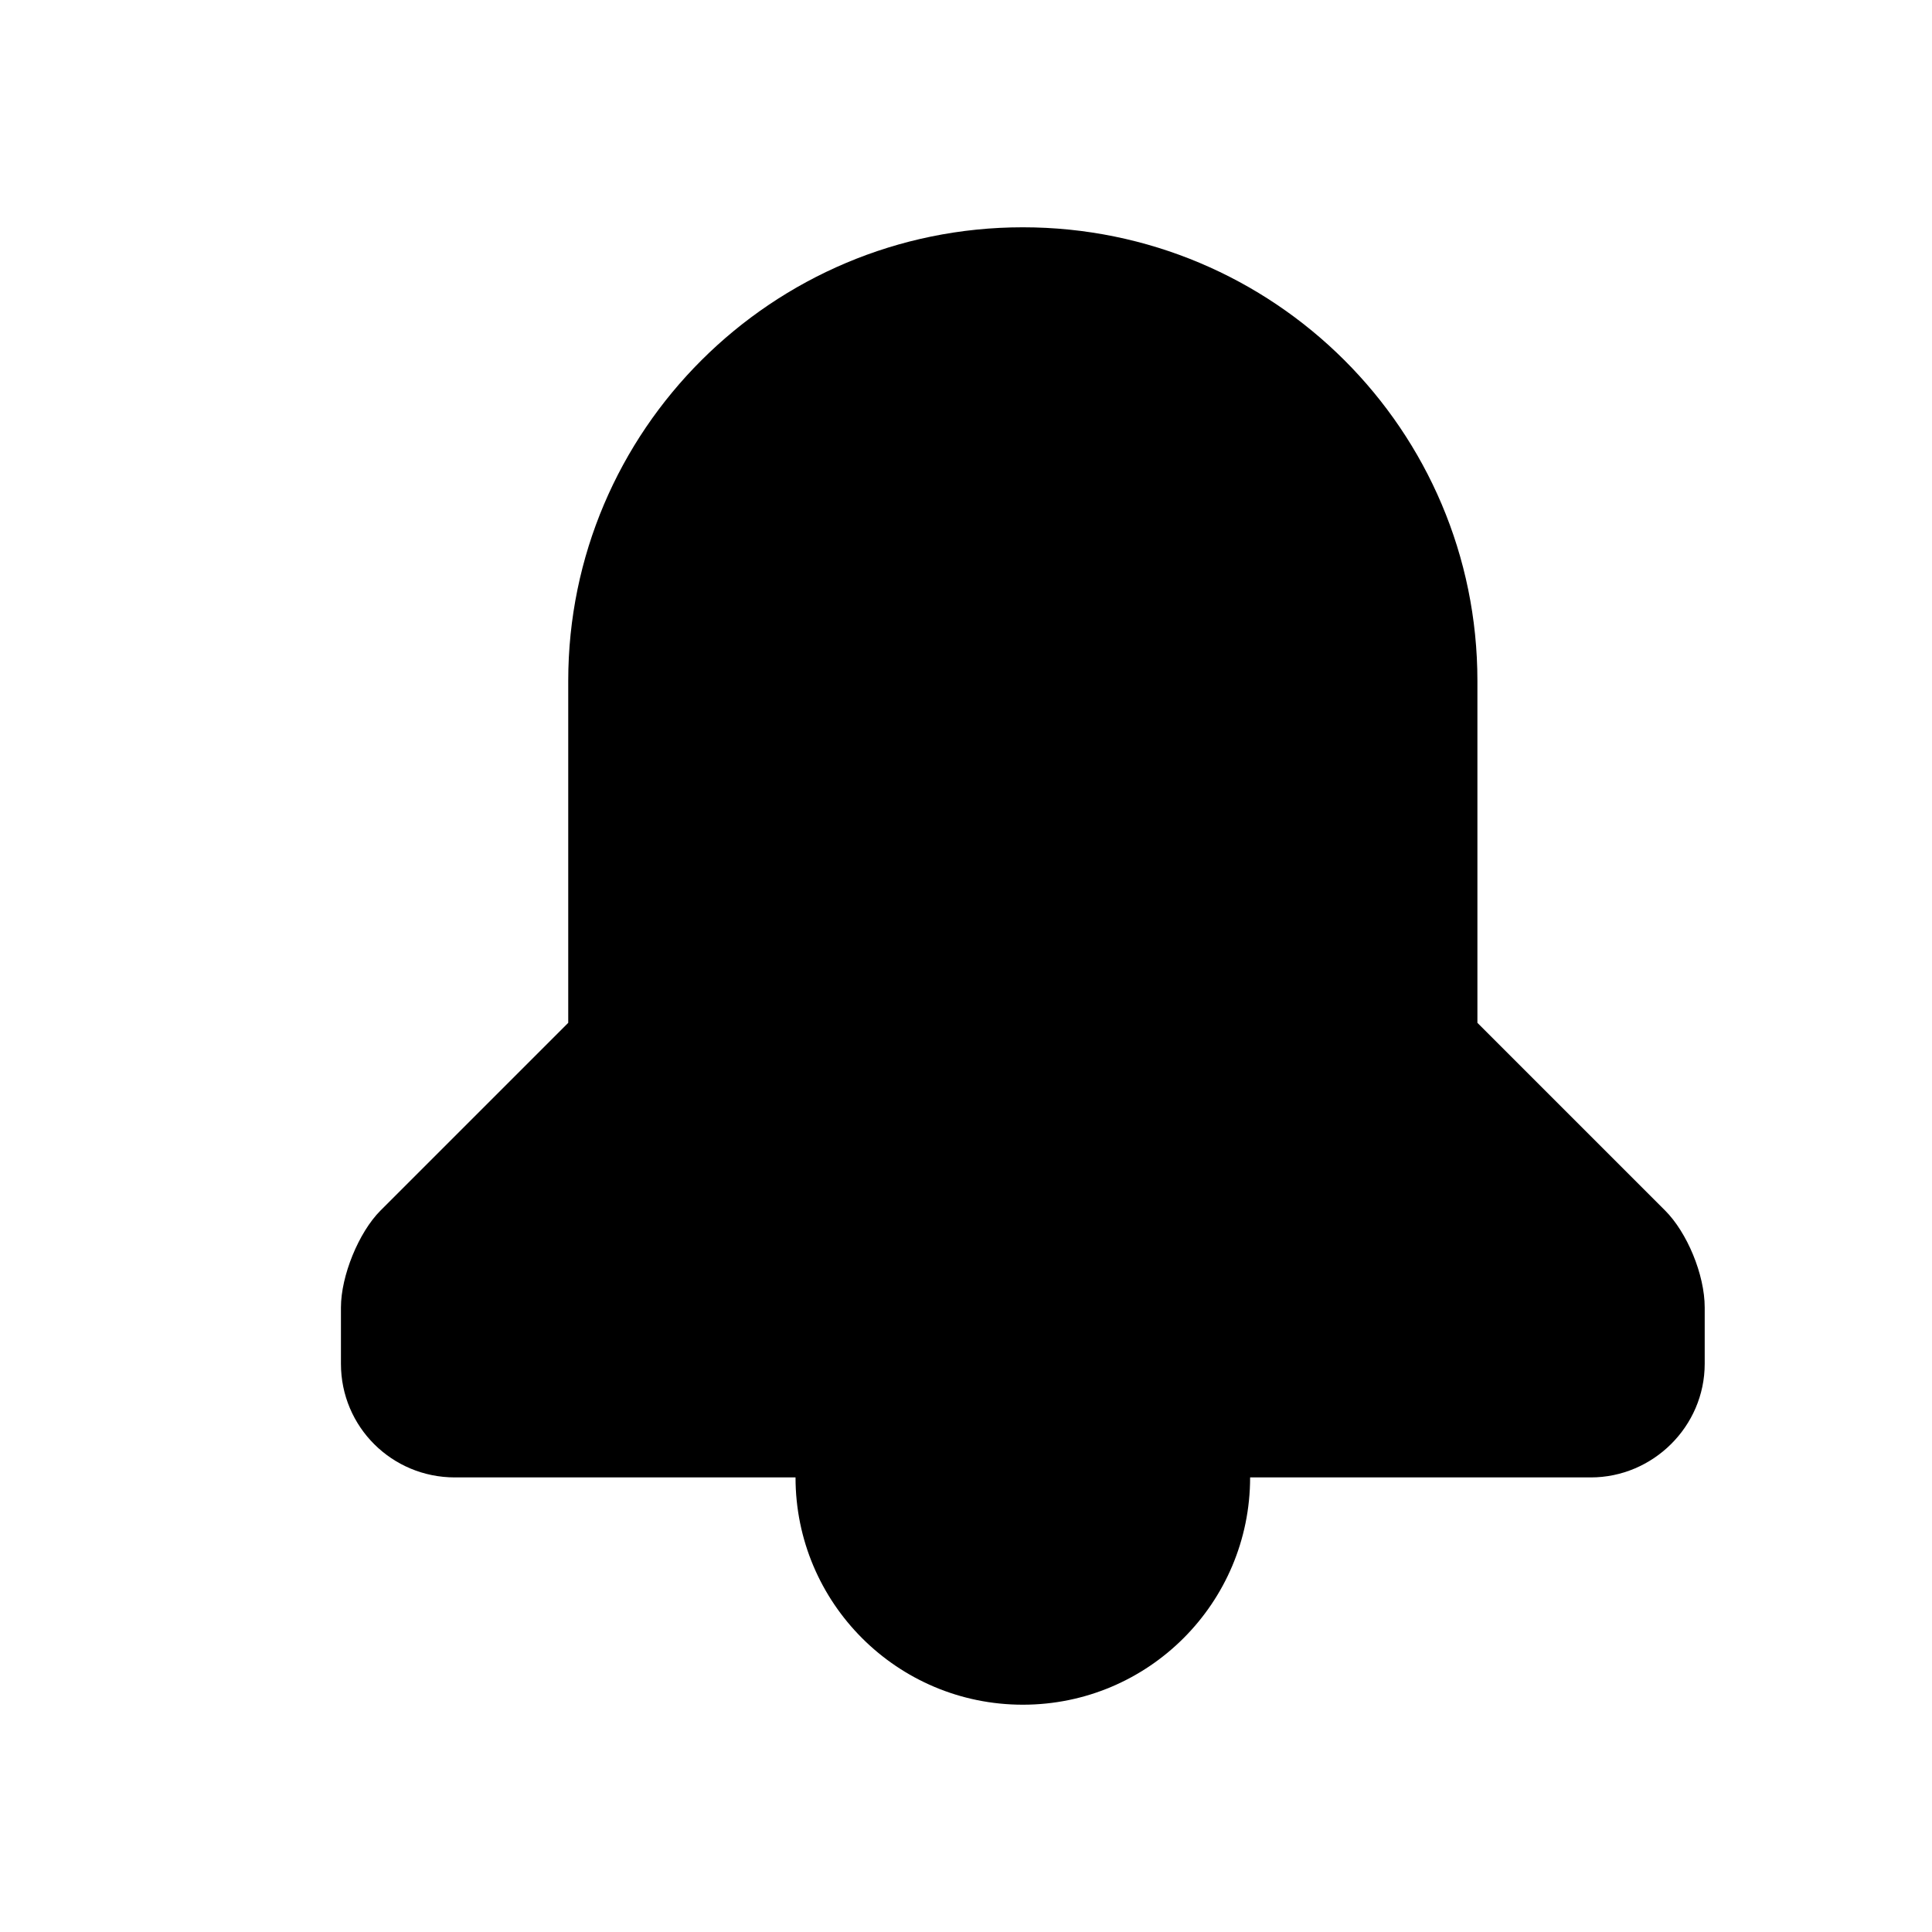
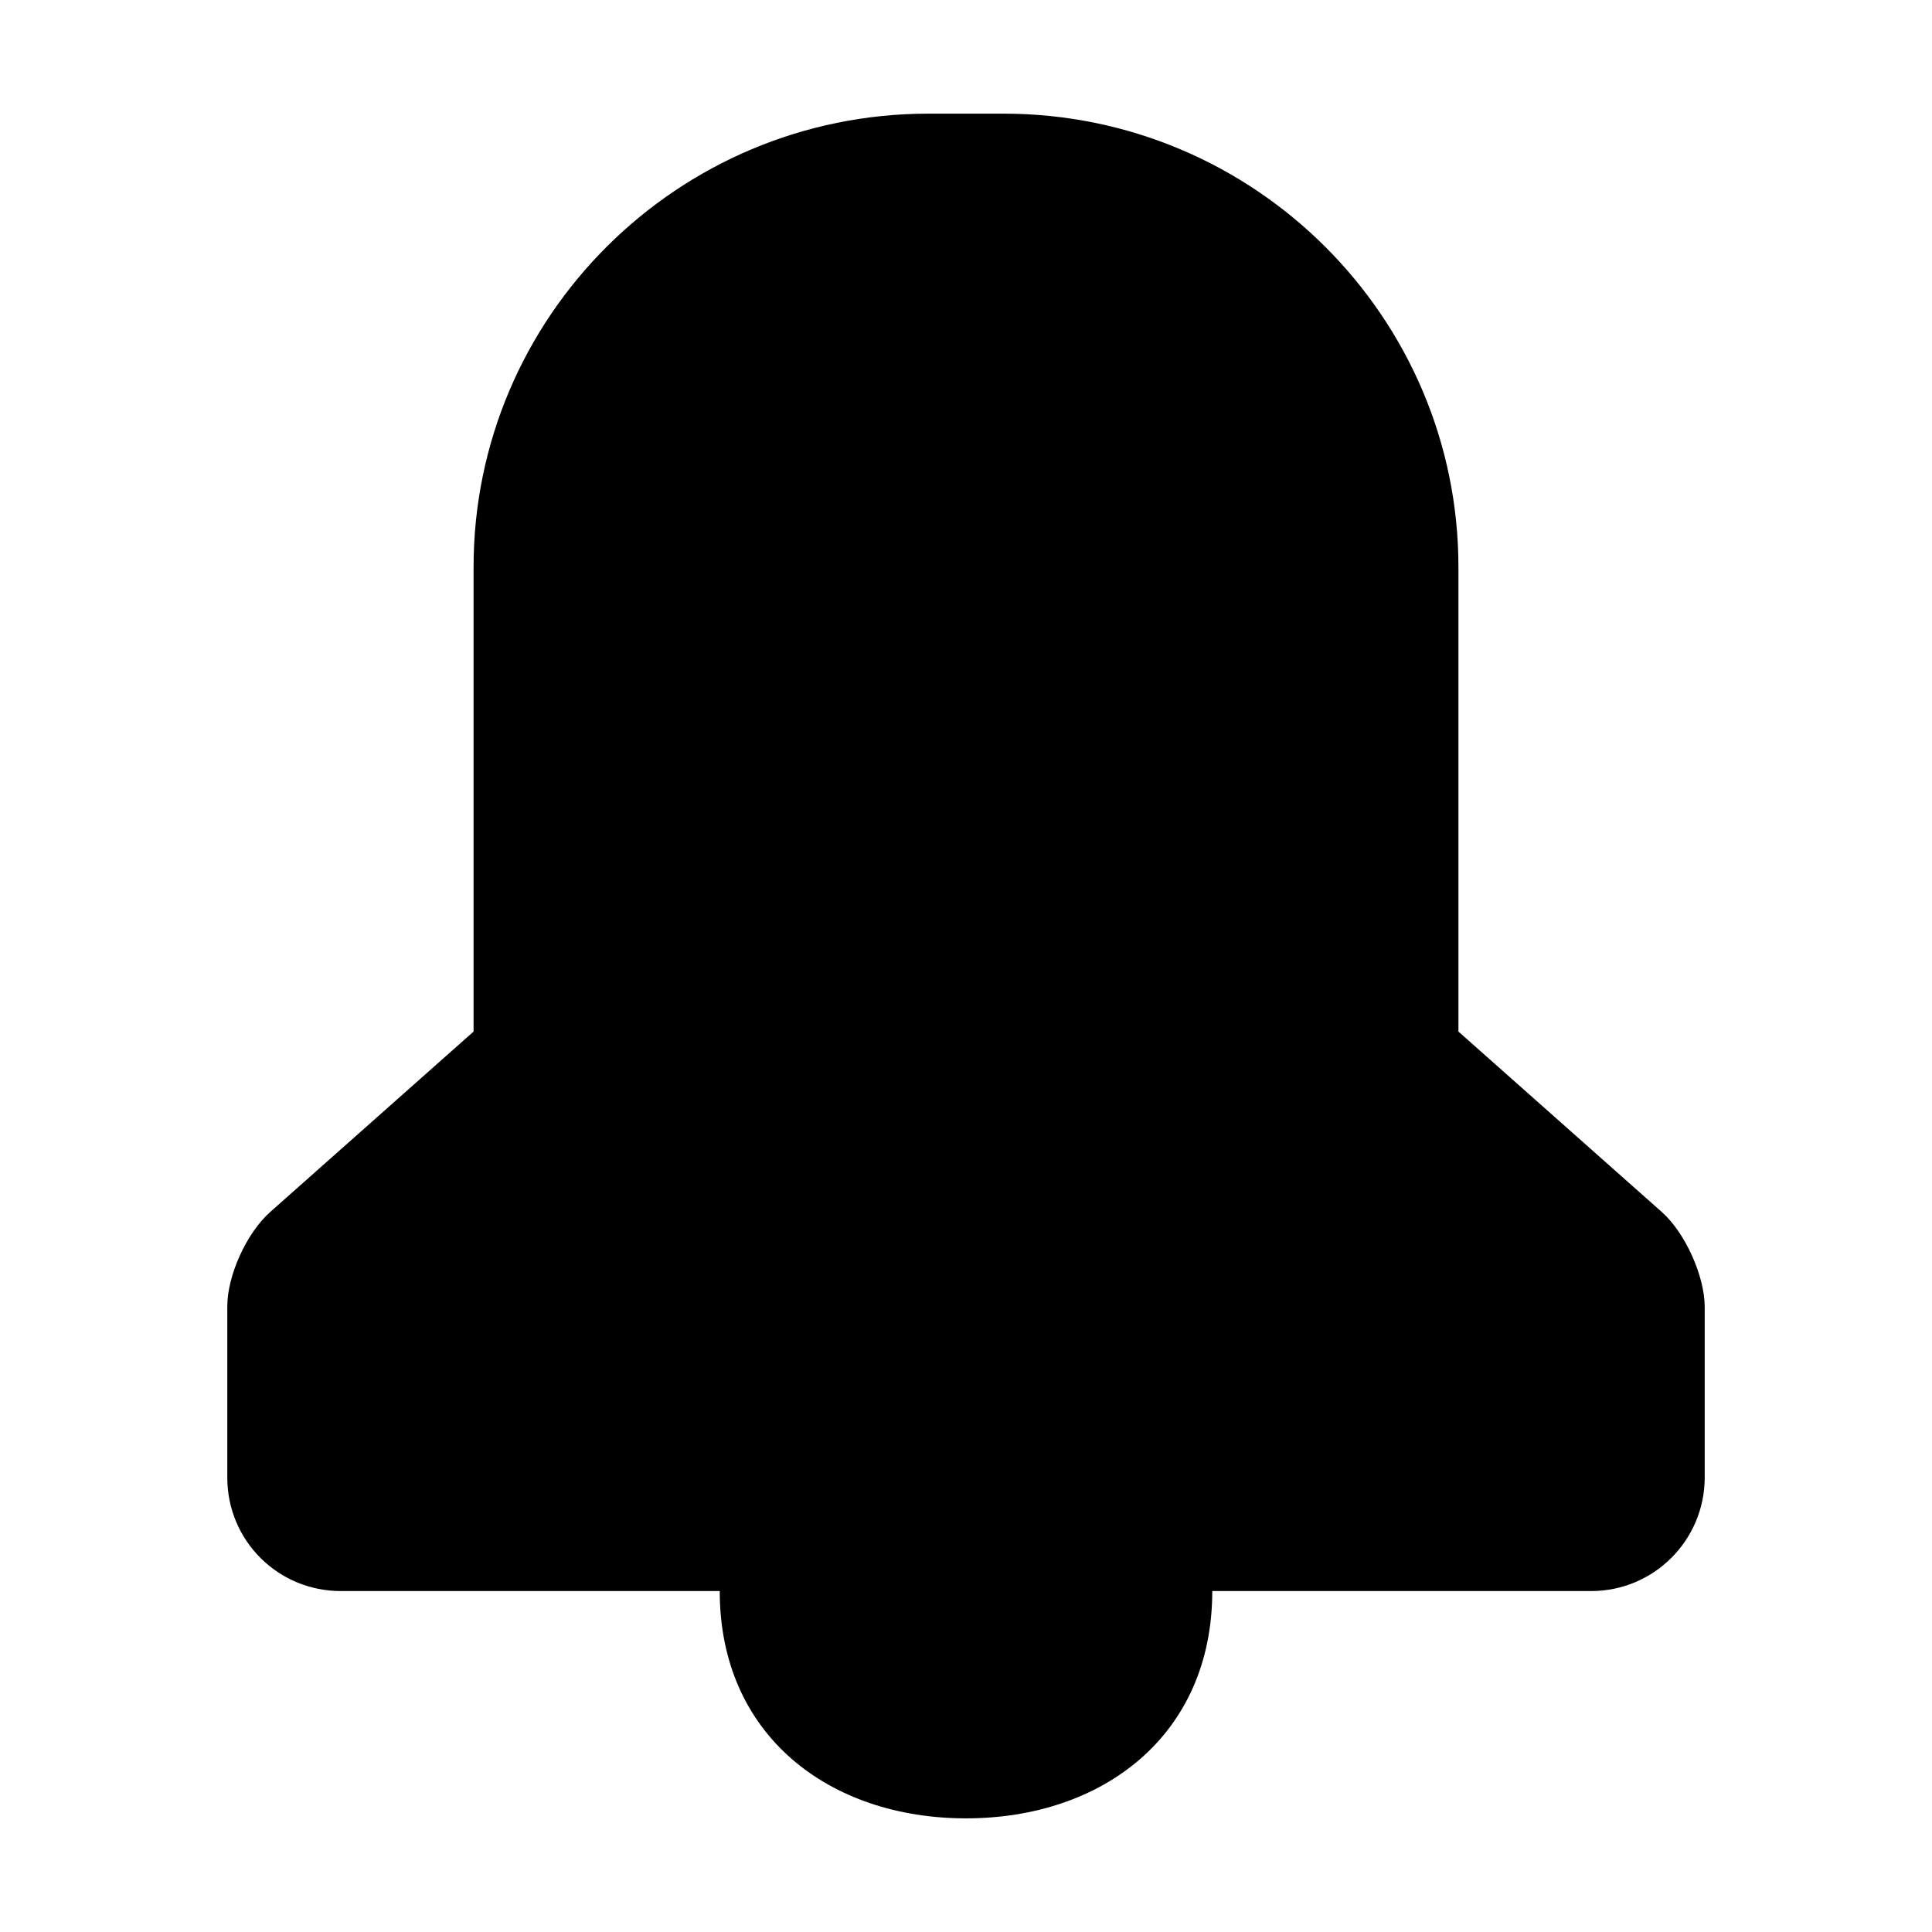
<svg xmlns="http://www.w3.org/2000/svg" width="17px" height="17px" viewBox="0 0 17 17" version="1.1">
  <defs />
  <g id="Icon-Font" stroke="none" stroke-width="1" fill="none" fill-rule="evenodd">
    <g id="icon-notification" fill="#000000">
-       <path d="M11,13 L13.998,13 C14.544,13 15,12.552 15,12 L15,11.505 C15,11.214 14.844,10.844 14.652,10.652 L13,9 L13,5.991 C13,3.785 11.209,2 9,2 C6.795,2 5,3.787 5,5.991 L5,9 L3.348,10.652 C3.157,10.843 3,11.226 3,11.505 L3,12 C3,12.556 3.449,13 4.002,13 L7,13 C7,14.105 7.895,15 9,15 C10.105,15 11,14.105 11,13 Z" id="Combined-Shape" />
+       <path d="M10.667,14 L14.001,14 C14.553,14 15,13.552 15,13 L15,12 L15,11.5 C15,11.232 14.831,10.85 14.623,10.665 L12.833,9.077 L12.833,4.991 C12.833,2.793 11.041,1 8.83,1 L8.17,1 C5.962,1 4.167,2.787 4.167,4.991 L4.167,9.077 L2.377,10.665 C2.17,10.849 2,11.222 2,11.495 L2,13.001 C2,13.557 2.447,14 2.999,14 L6.333,14 C6.333,15.275 7.303,16 8.5,16 C9.697,16 10.667,15.275 10.667,14 Z" id="Combined-Shape" />
    </g>
  </g>
</svg>
